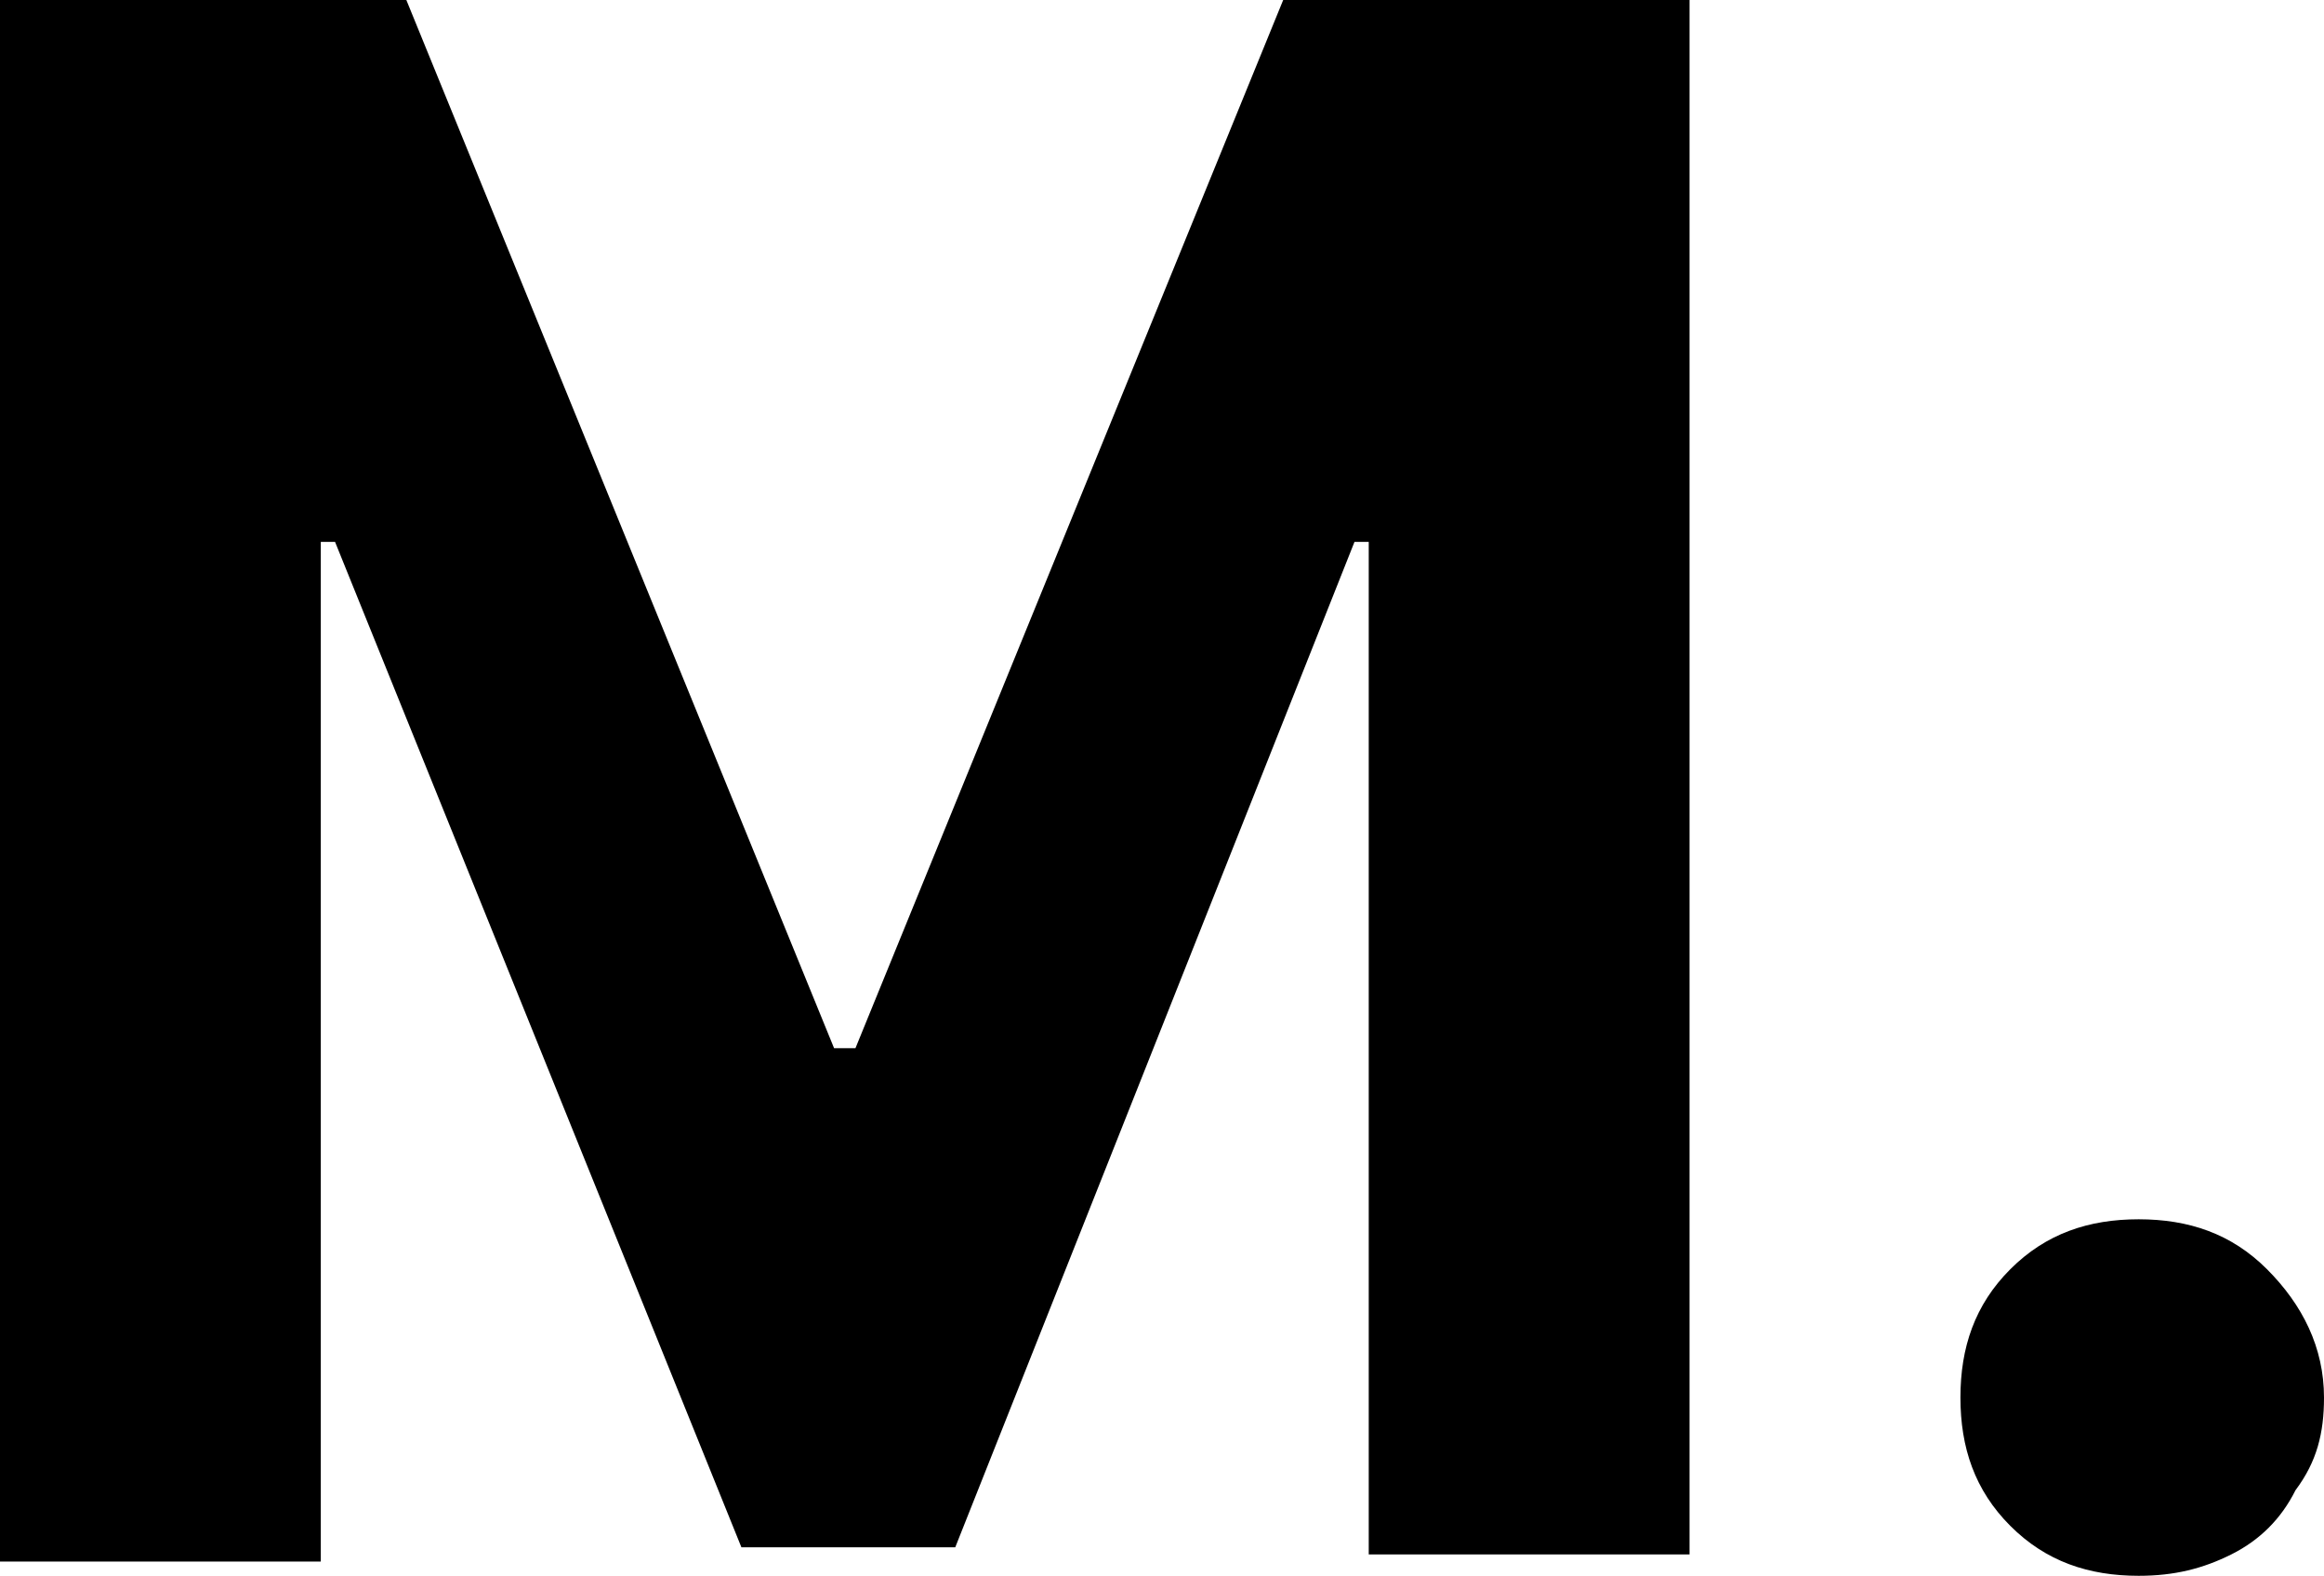
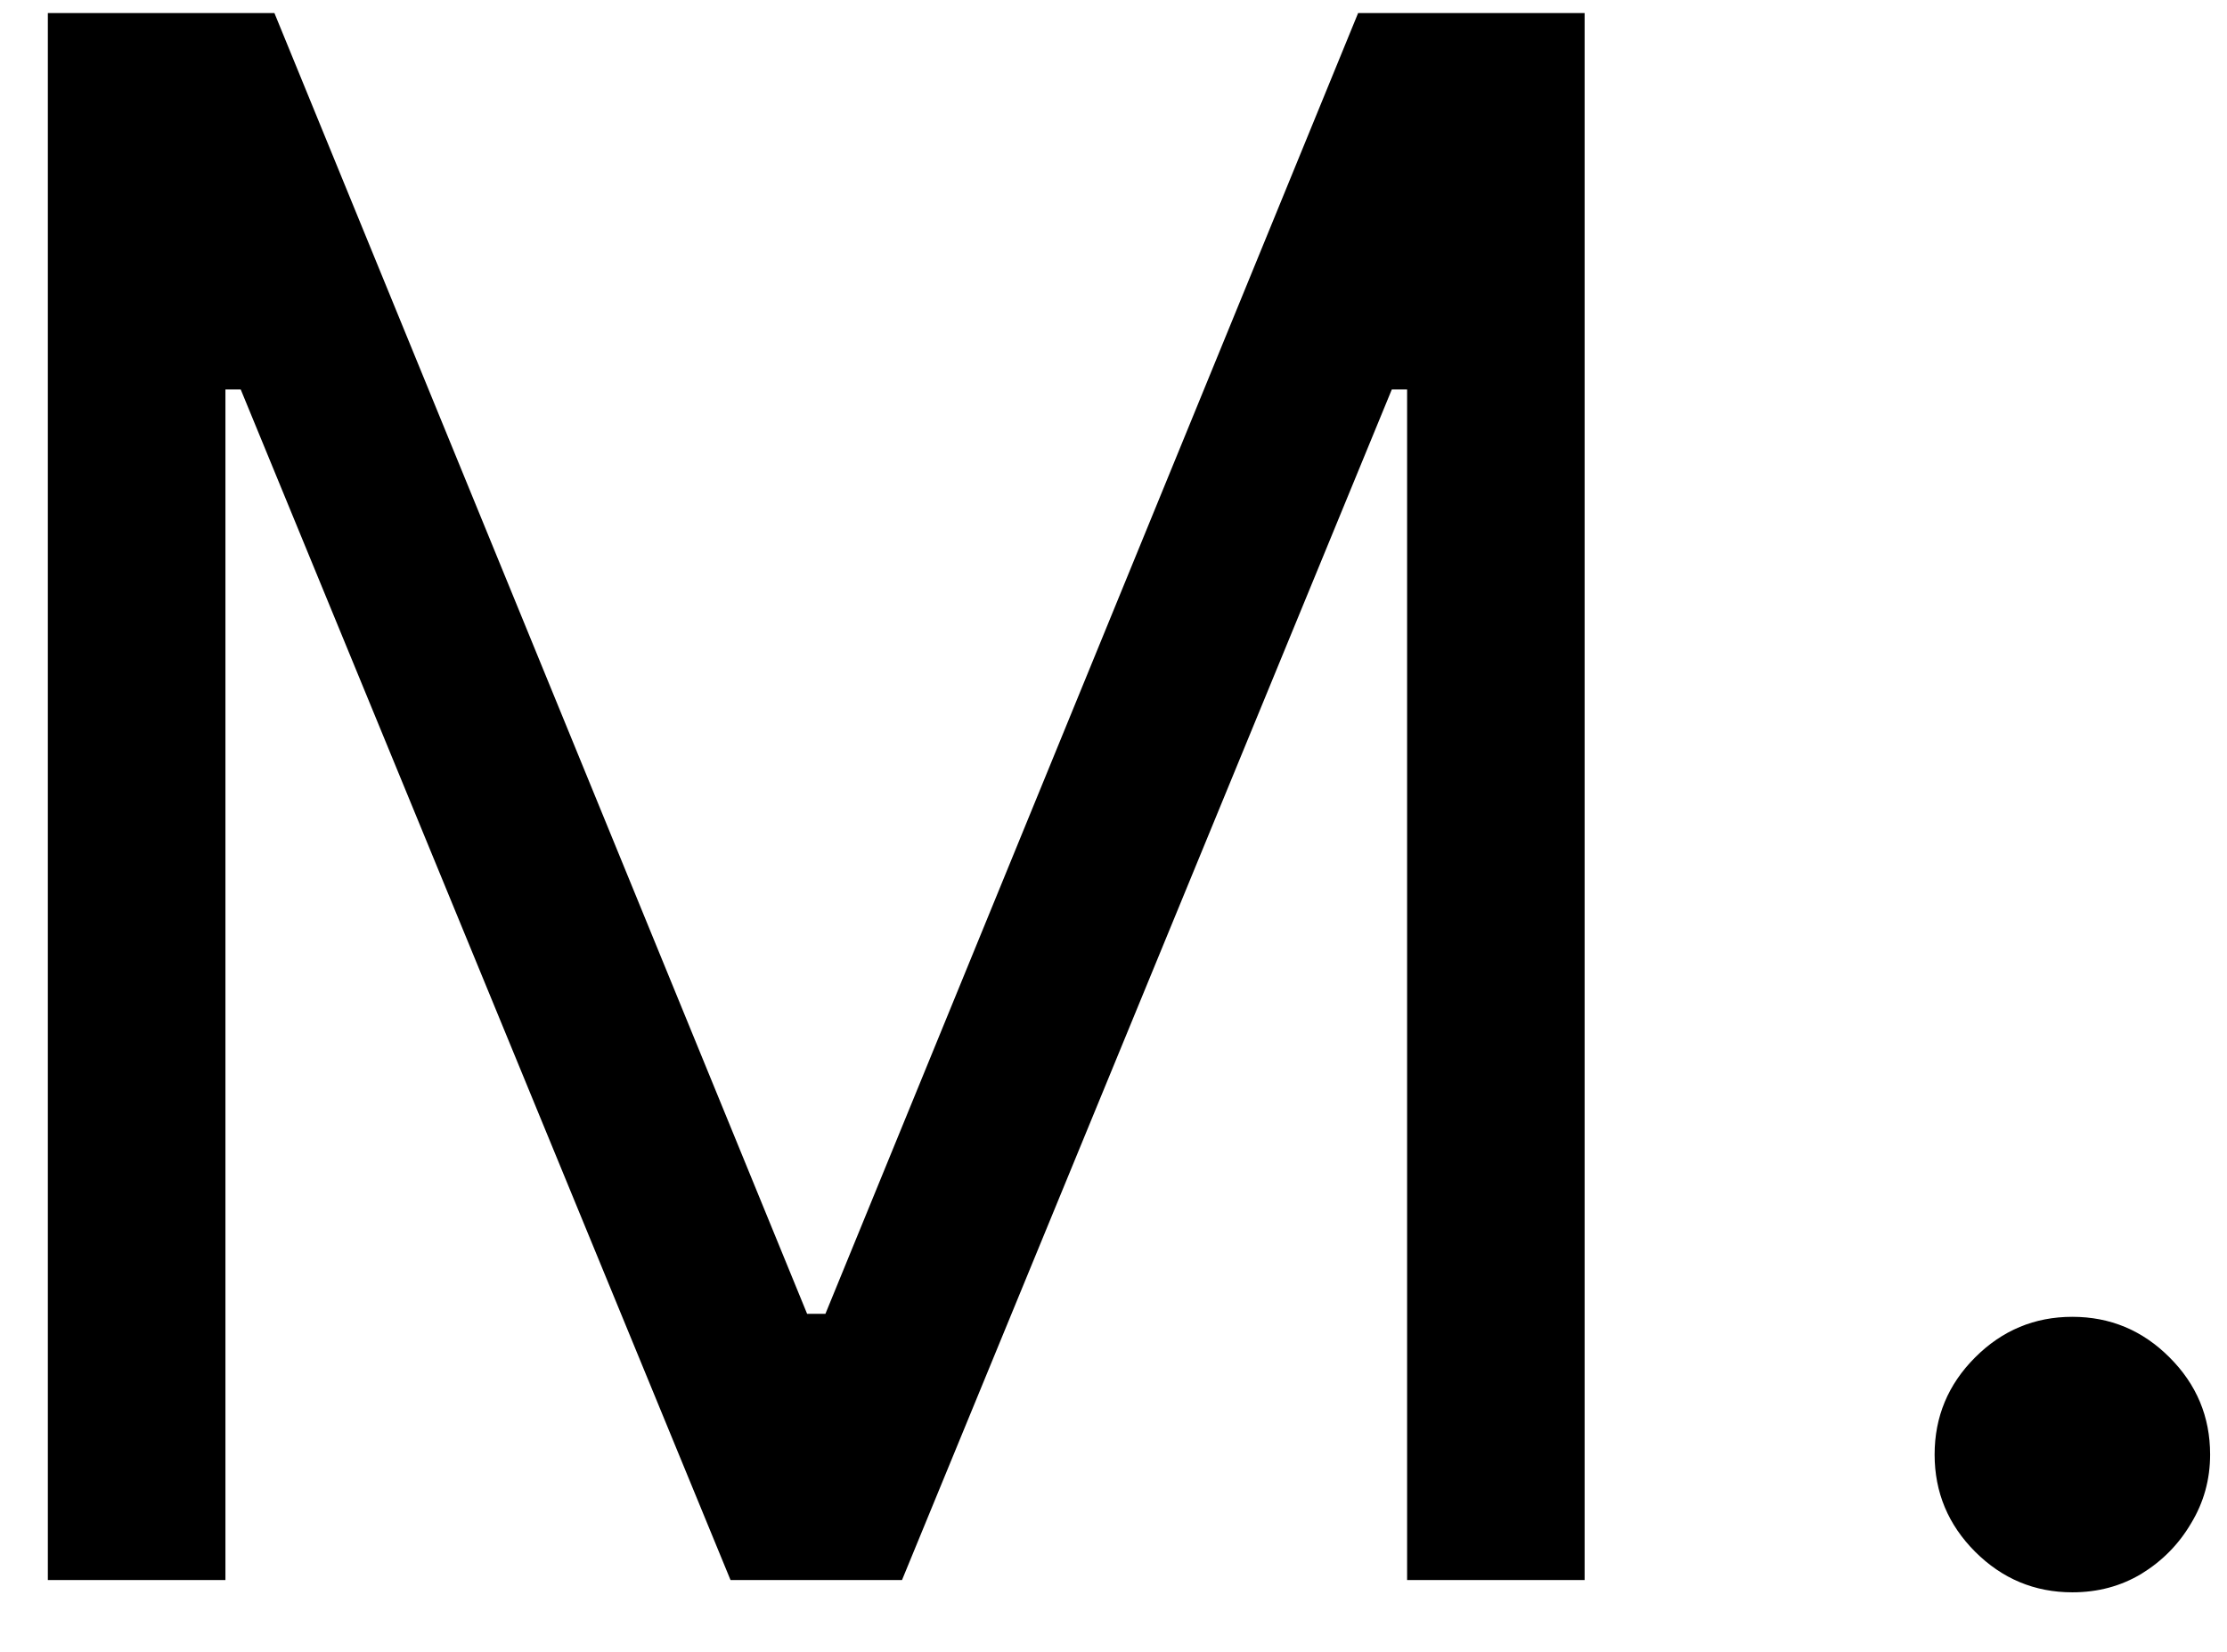
- <svg xmlns="http://www.w3.org/2000/svg" version="1.1" id="Layer_1" x="0px" y="0px" viewBox="0 0 32.6 22.1" style="enable-background:new 0 0 32.6 22.1;" xml:space="preserve">
-   <path d="M0,0h5.7l6,14.7H12L18,0h5.7v21.8h-4.5V7.6H19l-5.6,14.1h-3L4.7,7.6H4.5v14.3H0V0z M30,22.1c-0.7,0-1.3-0.2-1.8-0.7  c-0.5-0.5-0.7-1.1-0.7-1.8c0-0.7,0.2-1.3,0.7-1.8c0.5-0.5,1.1-0.7,1.8-0.7c0.7,0,1.3,0.2,1.8,0.7c0.5,0.5,0.8,1.1,0.8,1.8  c0,0.5-0.1,0.9-0.4,1.3c-0.2,0.4-0.5,0.7-0.9,0.9C30.9,22,30.5,22.1,30,22.1z" />
+ <svg xmlns="http://www.w3.org/2000/svg" width="31" height="23" viewBox="0 0 31 23" fill="none">
+   <path d="M0.666 0.182H3.82L11.235 18.293H11.49L18.905 0.182H22.058V22H19.587V5.423H19.374L12.556 22H10.169L3.351 5.423H3.138V22H0.666V0.182ZM28.847 22.171C28.322 22.171 27.871 21.982 27.494 21.606C27.118 21.229 26.93 20.778 26.93 20.253C26.93 19.727 27.118 19.276 27.494 18.9C27.871 18.523 28.322 18.335 28.847 18.335C29.373 18.335 29.824 18.523 30.2 18.9C30.577 19.276 30.765 19.727 30.765 20.253C30.765 20.601 30.676 20.921 30.499 21.212C30.328 21.503 30.097 21.737 29.806 21.915C29.522 22.085 29.203 22.171 28.847 22.171Z" fill="black" />
</svg>
